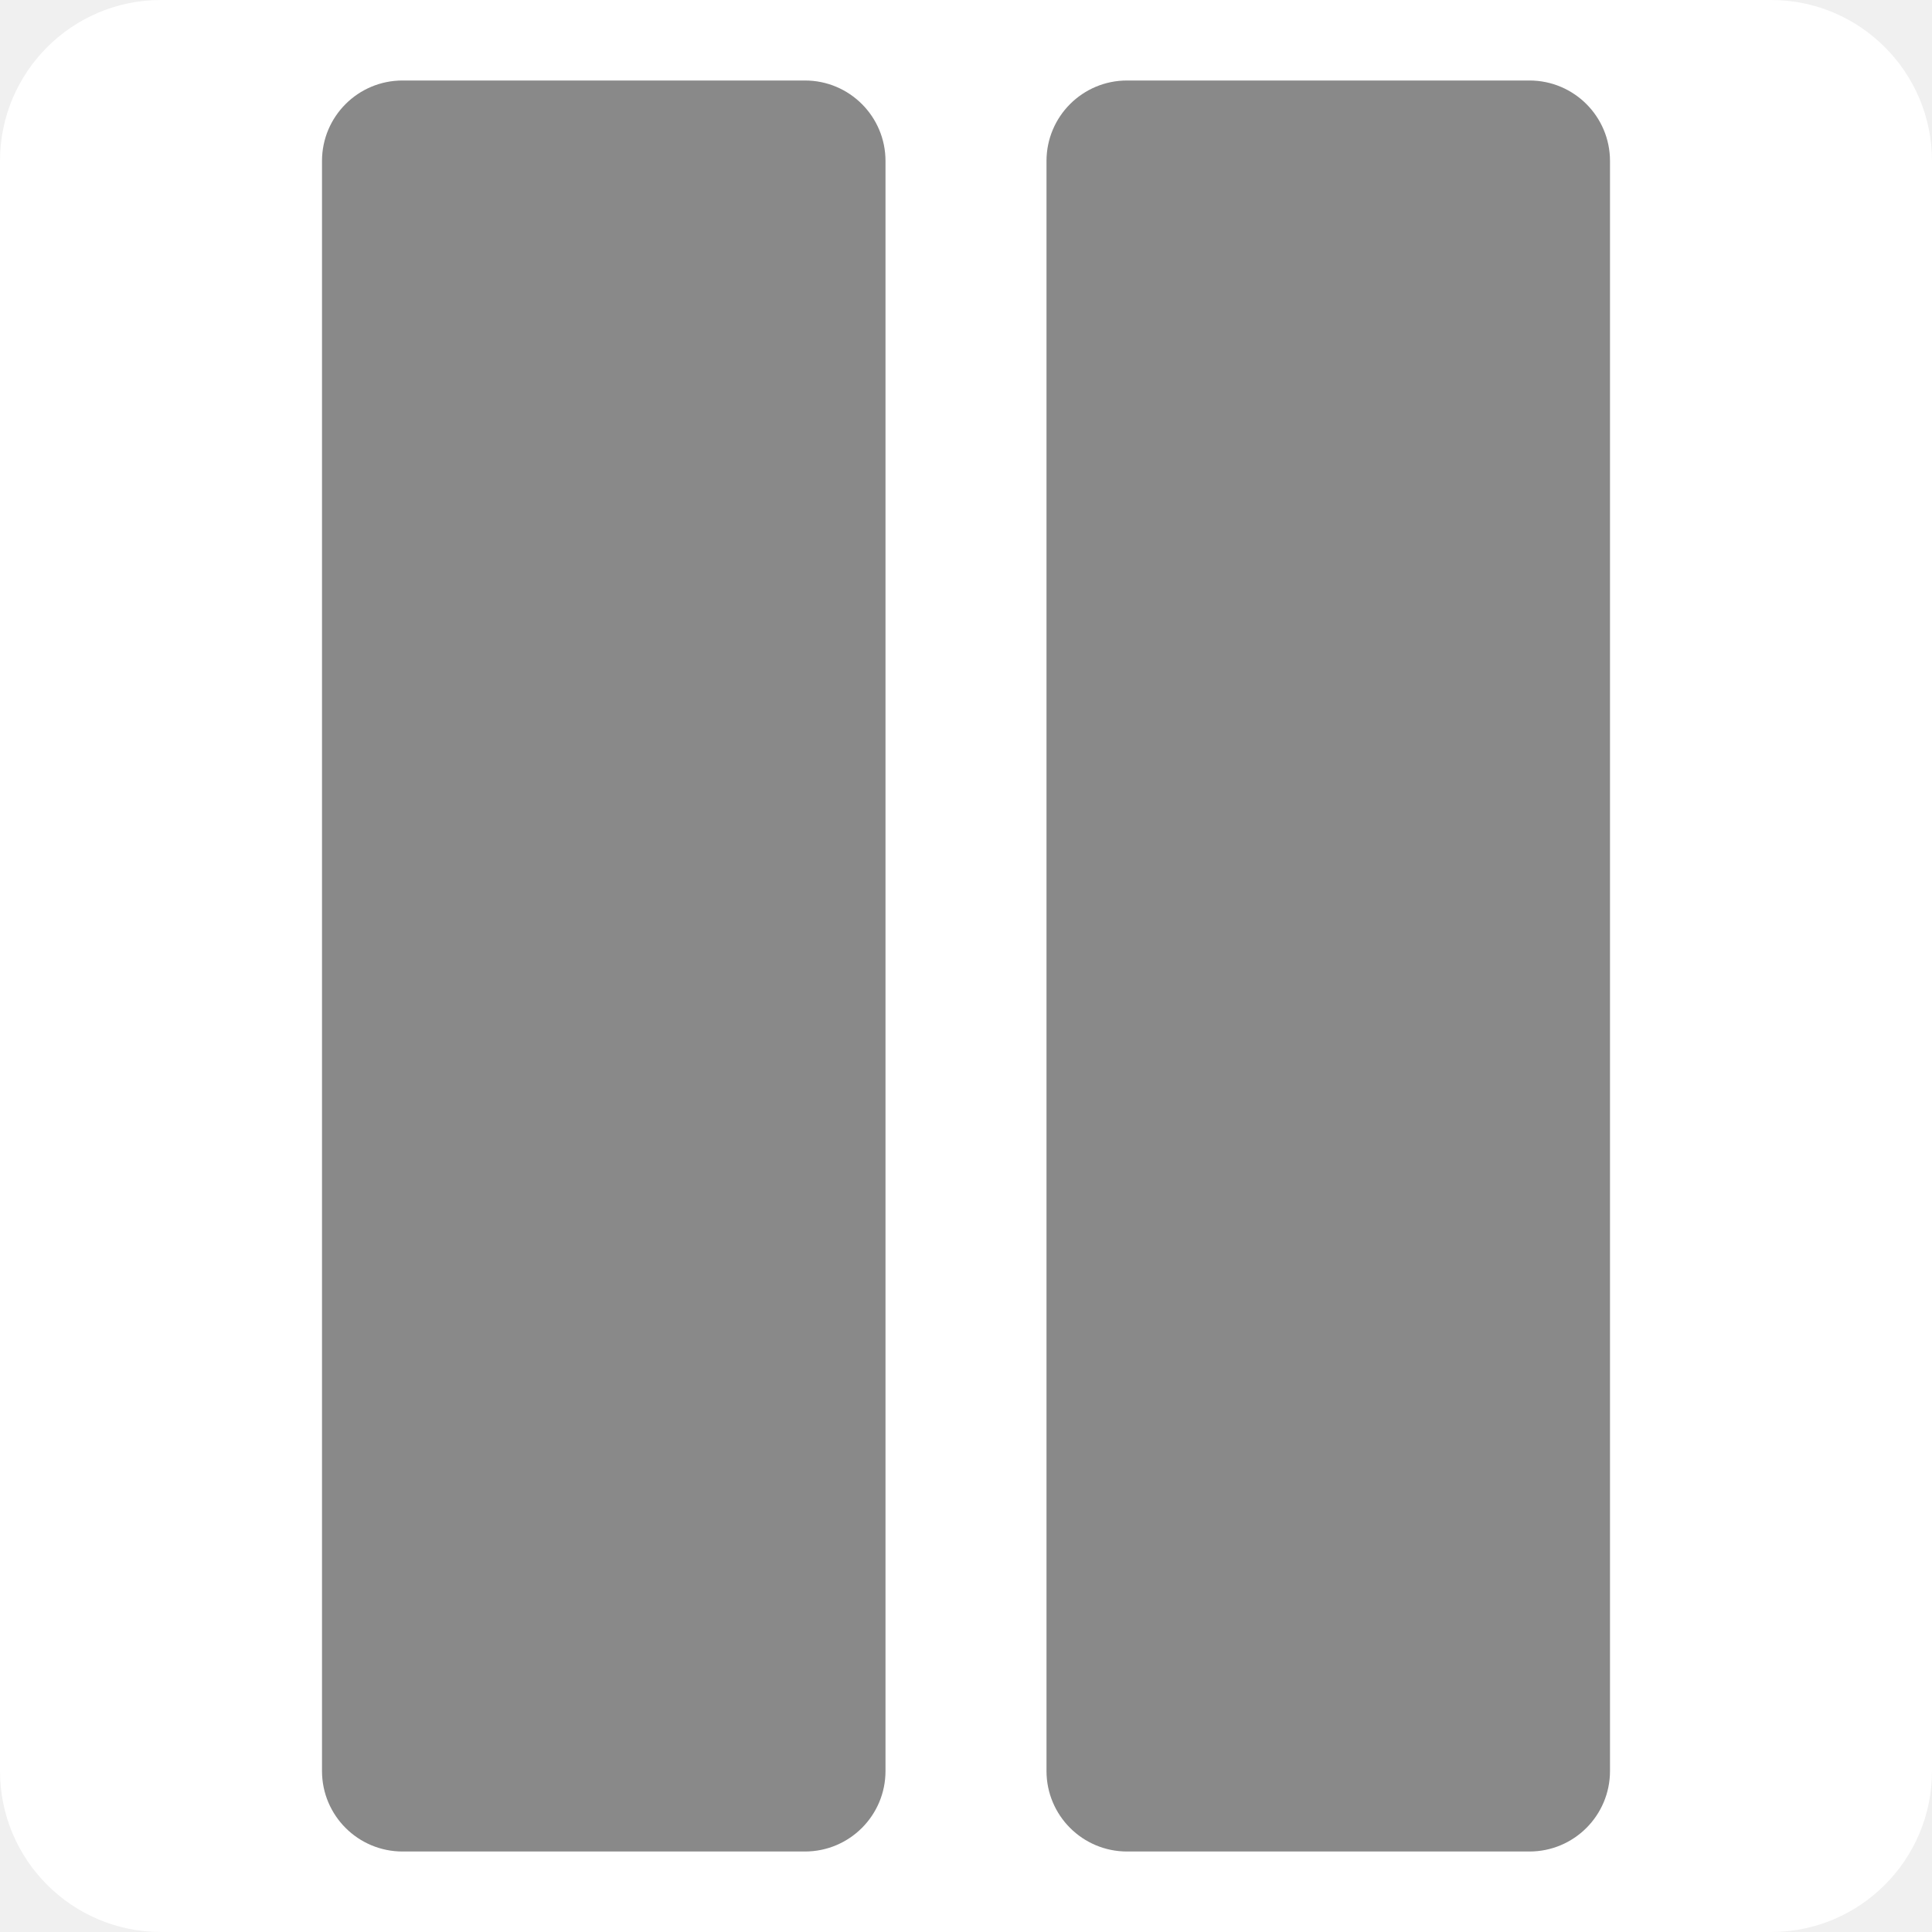
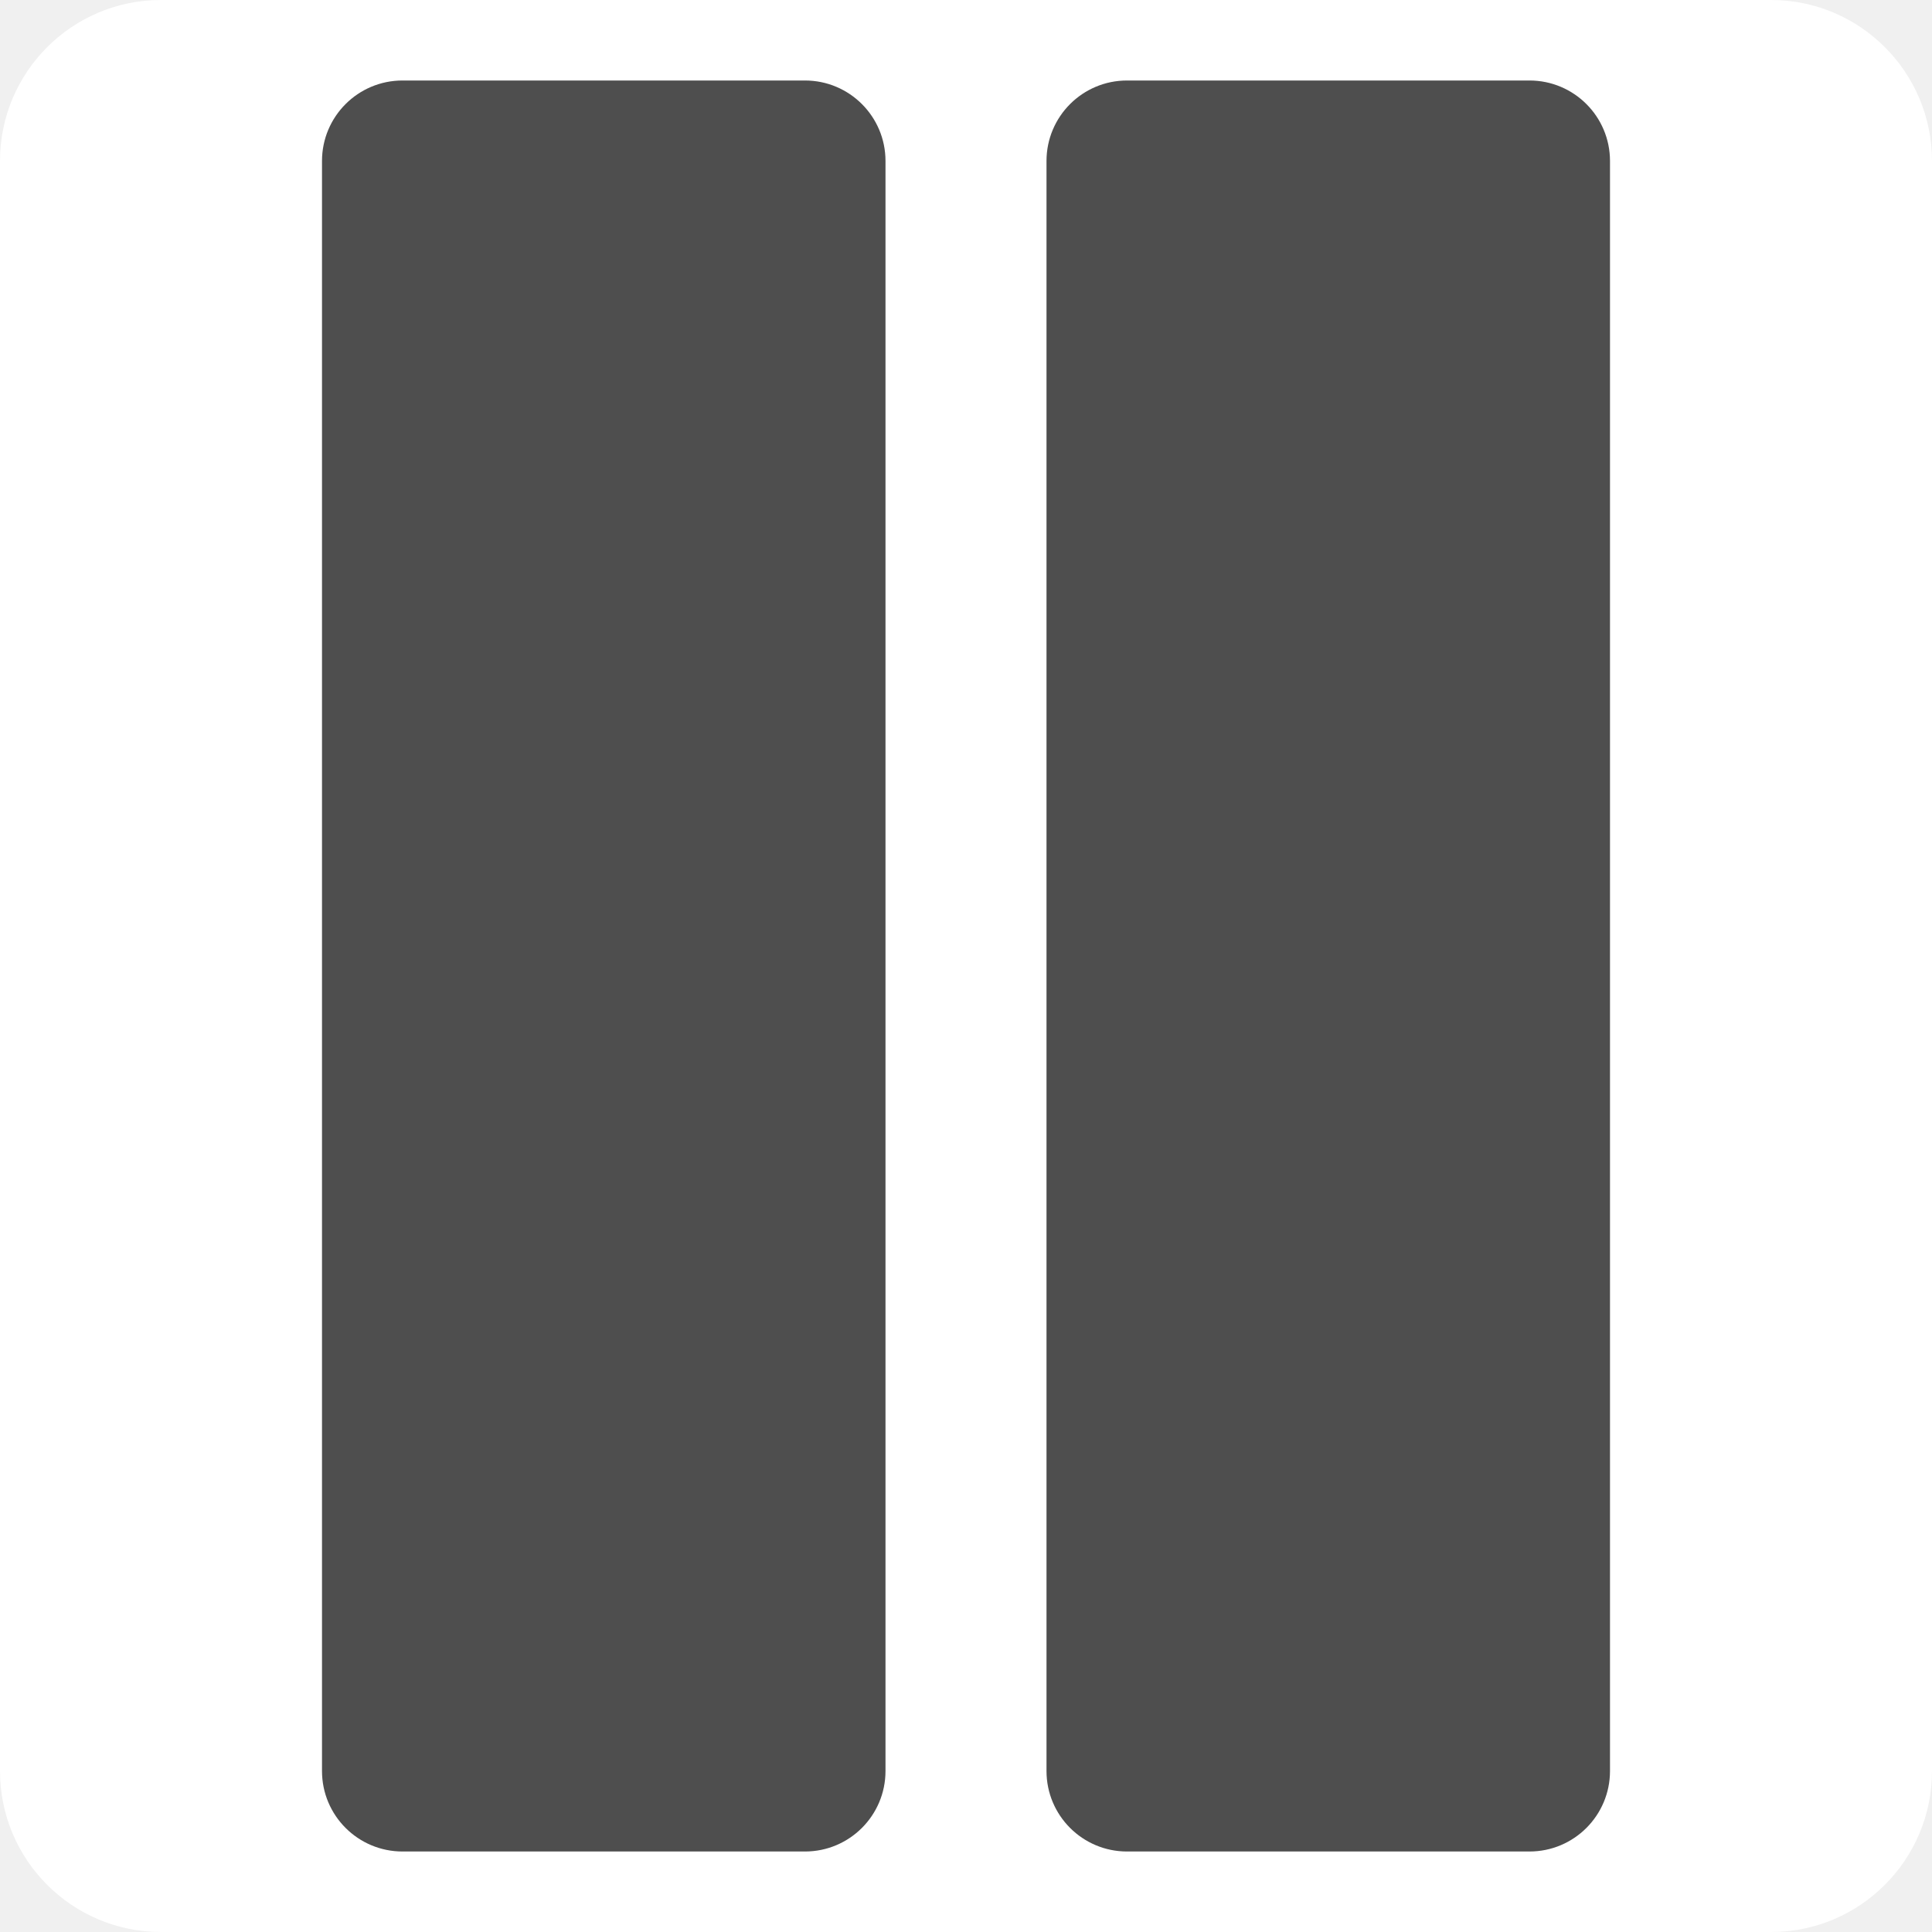
<svg xmlns="http://www.w3.org/2000/svg" width="24" height="24" viewBox="0 0 24 24" fill="none">
  <rect width="24" height="24" rx="2" fill="white" />
-   <rect x="4" y="1" width="7" height="22" rx="1" fill="#898989" />
-   <rect x="13" y="1" width="7" height="22" rx="1" fill="#898989" />
+   <rect x="4" y="1" width="7" height="22" rx="1" fill="#4E4E4E" />
+   <rect x="13" y="1" width="7" height="22" rx="1" fill="#4E4E4E" />
</svg>
